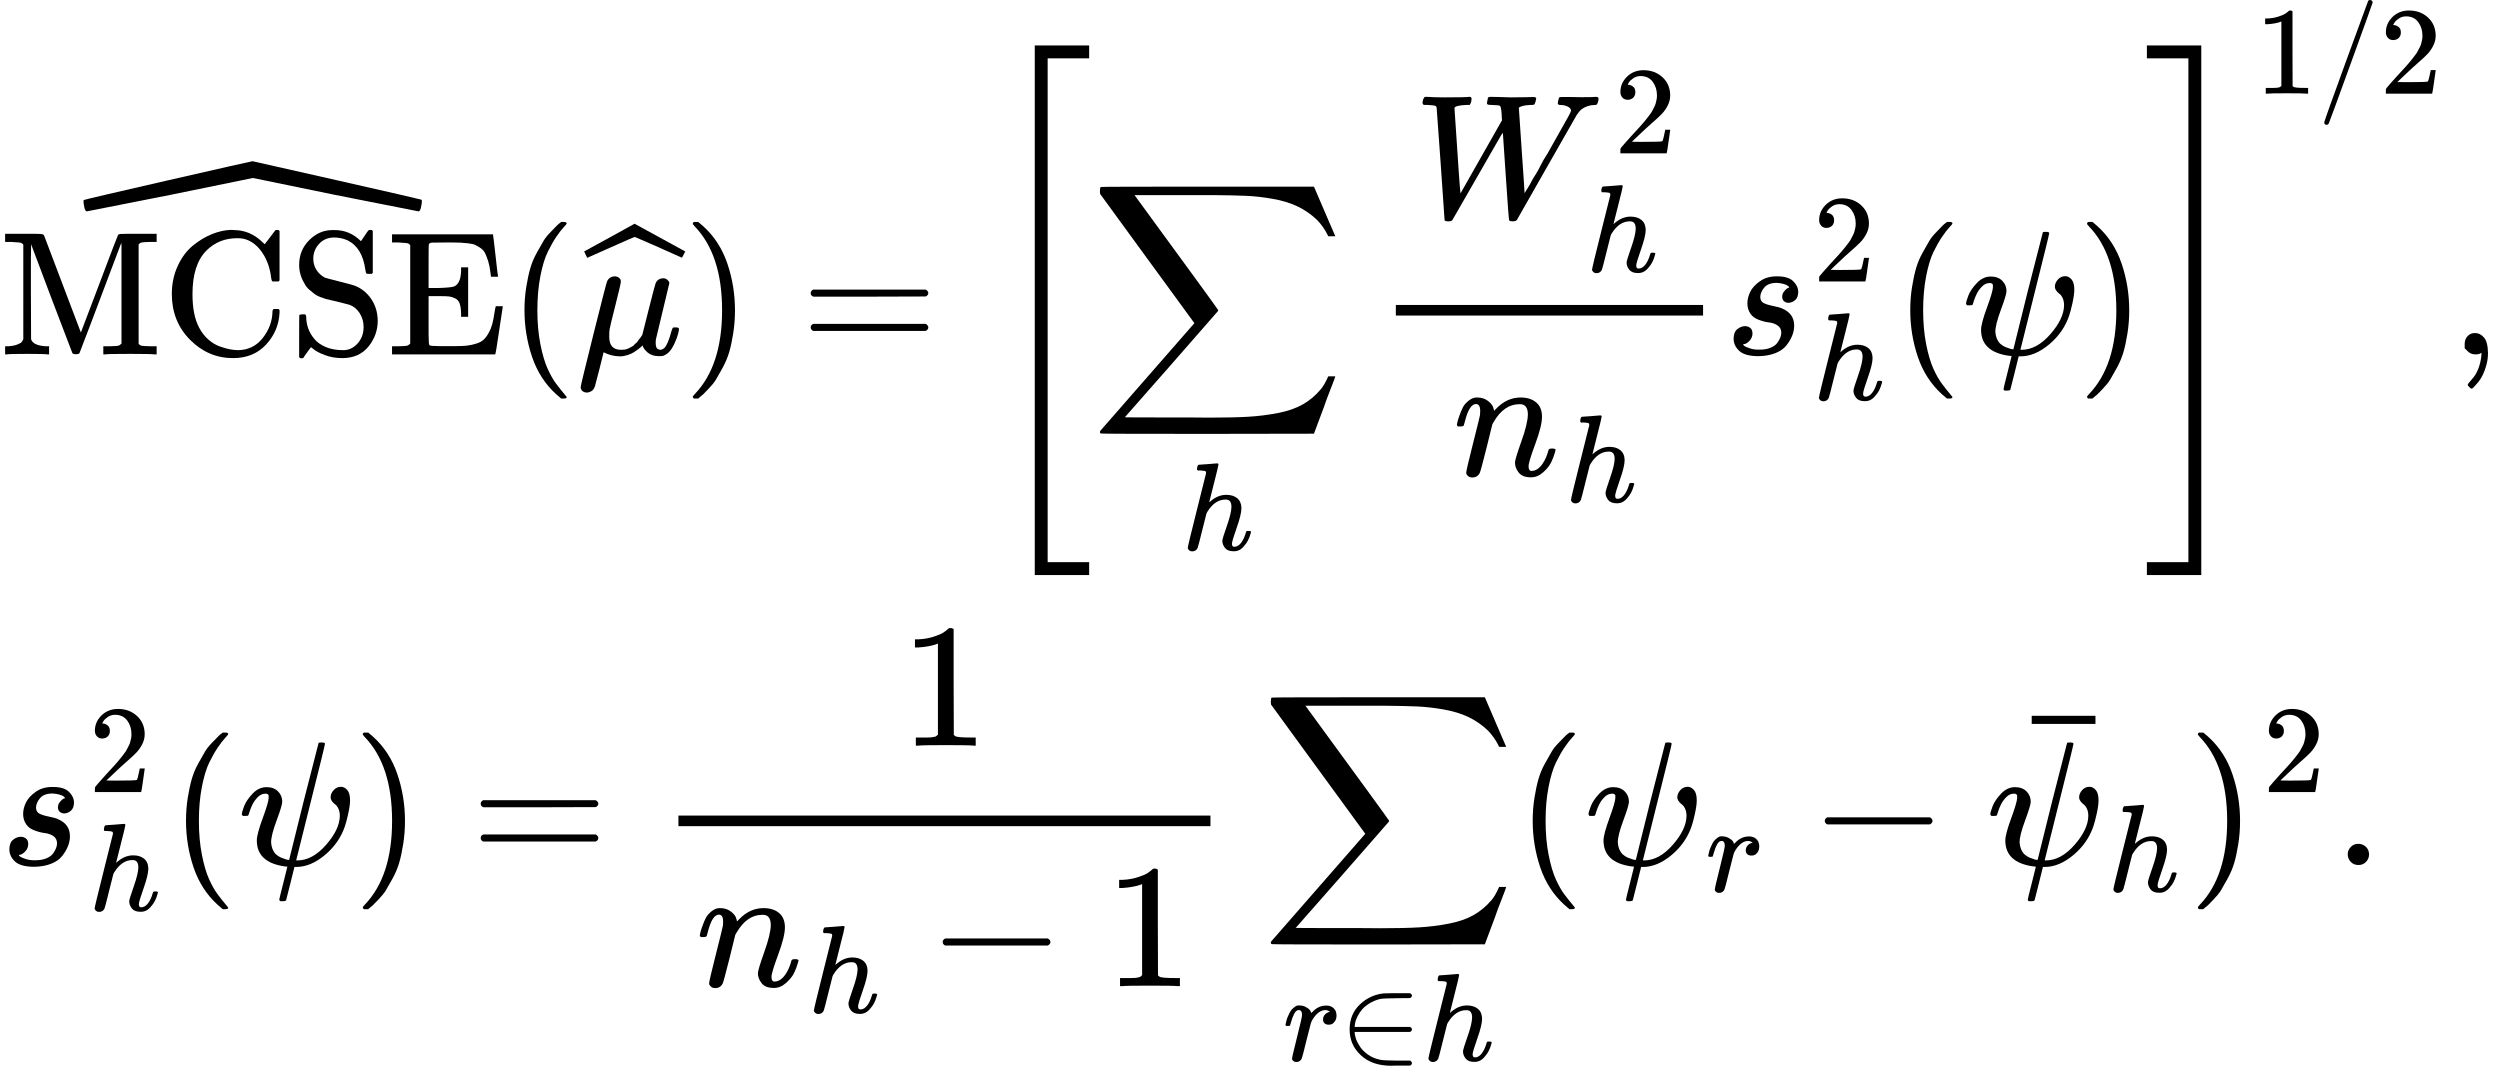
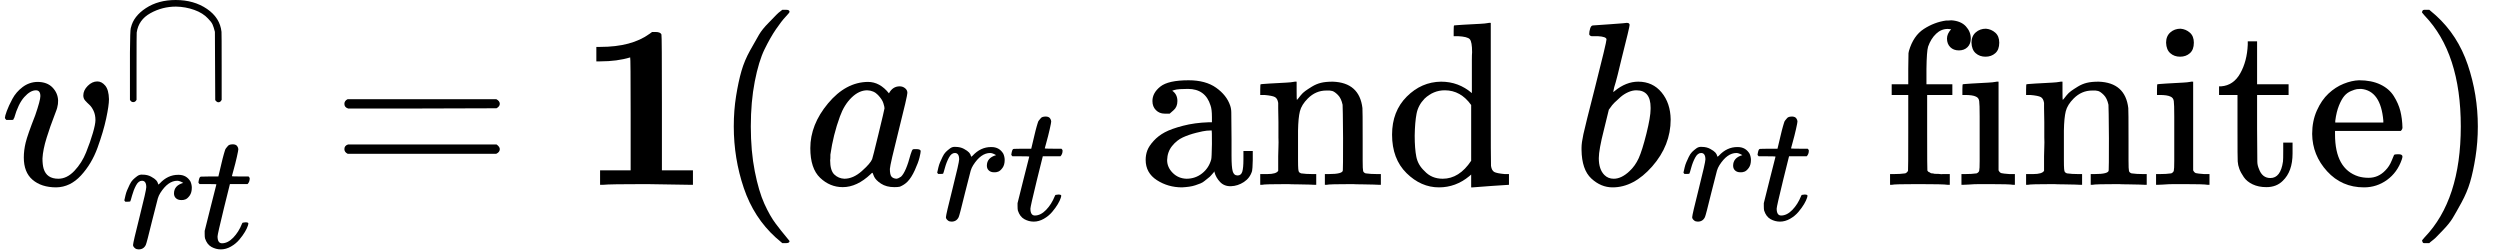
- <svg xmlns="http://www.w3.org/2000/svg" xmlns:xlink="http://www.w3.org/1999/xlink" style="vertical-align: -6.374ex;" width="1302.435" height="564.365" role="img" focusable="false" viewBox="0 -3317.2 14156.9 6134.4">
+ <svg xmlns="http://www.w3.org/2000/svg" xmlns:xlink="http://www.w3.org/1999/xlink" style="vertical-align: -0.626ex;" width="942.841" height="94.054" role="img" focusable="false" viewBox="0 -792 10714.1 1068.8">
  <defs>
-     <path id="MJX-153-TEX-N-4D" d="M132 622Q125 629 121 631T105 634T62 637H29V683H135Q221 683 232 682T249 675Q250 674 354 398L458 124L562 398Q666 674 668 675Q671 681 683 682T781 683H887V637H854Q814 636 803 634T785 622V61Q791 51 802 49T854 46H887V0H876Q855 3 736 3Q605 3 596 0H585V46H618Q660 47 669 49T688 61V347Q688 424 688 461T688 546T688 613L687 632Q454 14 450 7Q446 1 430 1T410 7Q409 9 292 316L176 624V606Q175 588 175 543T175 463T175 356L176 86Q187 50 261 46H278V0H269Q254 3 154 3Q52 3 37 0H29V46H46Q78 48 98 56T122 69T132 86V622Z" />
-     <path id="MJX-153-TEX-N-43" d="M56 342Q56 428 89 500T174 615T283 681T391 705Q394 705 400 705T408 704Q499 704 569 636L582 624L612 663Q639 700 643 704Q644 704 647 704T653 705H657Q660 705 666 699V419L660 413H626Q620 419 619 430Q610 512 571 572T476 651Q457 658 426 658Q322 658 252 588Q173 509 173 342Q173 221 211 151Q232 111 263 84T328 45T384 29T428 24Q517 24 571 93T626 244Q626 251 632 257H660L666 251V236Q661 133 590 56T403 -21Q262 -21 159 83T56 342Z" />
-     <path id="MJX-153-TEX-N-53" d="M55 507Q55 590 112 647T243 704H257Q342 704 405 641L426 672Q431 679 436 687T446 700L449 704Q450 704 453 704T459 705H463Q466 705 472 699V462L466 456H448Q437 456 435 459T430 479Q413 605 329 646Q292 662 254 662Q201 662 168 626T135 542Q135 508 152 480T200 435Q210 431 286 412T370 389Q427 367 463 314T500 191Q500 110 448 45T301 -21Q245 -21 201 -4T140 27L122 41Q118 36 107 21T87 -7T78 -21Q76 -22 68 -22H64Q61 -22 55 -16V101Q55 220 56 222Q58 227 76 227H89Q95 221 95 214Q95 182 105 151T139 90T205 42T305 24Q352 24 386 62T420 155Q420 198 398 233T340 281Q284 295 266 300Q261 301 239 306T206 314T174 325T141 343T112 367T85 402Q55 451 55 507Z" />
-     <path id="MJX-153-TEX-N-45" d="M128 619Q121 626 117 628T101 631T58 634H25V680H597V676Q599 670 611 560T625 444V440H585V444Q584 447 582 465Q578 500 570 526T553 571T528 601T498 619T457 629T411 633T353 634Q266 634 251 633T233 622Q233 622 233 621Q232 619 232 497V376H286Q359 378 377 385Q413 401 416 469Q416 471 416 473V493H456V213H416V233Q415 268 408 288T383 317T349 328T297 330Q290 330 286 330H232V196V114Q232 57 237 52Q243 47 289 47H340H391Q428 47 452 50T505 62T552 92T584 146Q594 172 599 200T607 247T612 270V273H652V270Q651 267 632 137T610 3V0H25V46H58Q100 47 109 49T128 61V619Z" />
-     <path id="MJX-153-TEX-S4-2C6" d="M5 561Q-4 561 -9 582T-14 618Q-14 623 -13 625Q-11 628 461 736T943 845Q945 845 1417 738T1896 628Q1902 628 1902 618Q1902 607 1897 584T1883 561Q1881 561 1412 654L945 750L476 654Q6 561 5 561Z" />
+     <path id="MJX-153-TEX-I-1D463" d="M173 380Q173 405 154 405Q130 405 104 376T61 287Q60 286 59 284T58 281T56 279T53 278T49 278T41 278H27Q21 284 21 287Q21 294 29 316T53 368T97 419T160 441Q202 441 225 417T249 361Q249 344 246 335Q246 329 231 291T200 202T182 113Q182 86 187 69Q200 26 250 26Q287 26 319 60T369 139T398 222T409 277Q409 300 401 317T383 343T365 361T357 383Q357 405 376 424T417 443Q436 443 451 425T467 367Q467 340 455 284T418 159T347 40T241 -11Q177 -11 139 22Q102 54 102 117Q102 148 110 181T151 298Q173 362 173 380Z" />
+     <path id="MJX-153-TEX-N-2229" d="M88 -21T75 -21T55 -7V200Q55 231 55 280Q56 414 60 428Q61 430 61 431Q77 500 152 549T332 598Q443 598 522 544T610 405Q611 399 611 194V-7Q604 -22 591 -22Q582 -22 572 -9L570 405Q563 433 556 449T529 485Q498 519 445 538T334 558Q251 558 179 518T96 401Q95 396 95 193V-7Q88 -21 75 -21Z" />
+     <path id="MJX-153-TEX-I-1D45F" d="M21 287Q22 290 23 295T28 317T38 348T53 381T73 411T99 433T132 442Q161 442 183 430T214 408T225 388Q227 382 228 382T236 389Q284 441 347 441H350Q398 441 422 400Q430 381 430 363Q430 333 417 315T391 292T366 288Q346 288 334 299T322 328Q322 376 378 392Q356 405 342 405Q286 405 239 331Q229 315 224 298T190 165Q156 25 151 16Q138 -11 108 -11Q95 -11 87 -5T76 7T74 17Q74 30 114 189T154 366Q154 405 128 405Q107 405 92 377T68 316T57 280Q55 278 41 278H27Q21 284 21 287Z" />
+     <path id="MJX-153-TEX-I-1D461" d="M26 385Q19 392 19 395Q19 399 22 411T27 425Q29 430 36 430T87 431H140L159 511Q162 522 166 540T173 566T179 586T187 603T197 615T211 624T229 626Q247 625 254 615T261 596Q261 589 252 549T232 470L222 433Q222 431 272 431H323Q330 424 330 420Q330 398 317 385H210L174 240Q135 80 135 68Q135 26 162 26Q197 26 230 60T283 144Q285 150 288 151T303 153H307Q322 153 322 145Q322 142 319 133Q314 117 301 95T267 48T216 6T155 -11Q125 -11 98 4T59 56Q57 64 57 83V101L92 241Q127 382 128 383Q128 385 77 385H26Z" />
+     <path id="MJX-153-TEX-N-3D" d="M56 347Q56 360 70 367H707Q722 359 722 347Q722 336 708 328L390 327H72Q56 332 56 347ZM56 153Q56 168 72 173H708Q722 163 722 153Q722 140 707 133H70Q56 140 56 153Z" />
+     <path id="MJX-153-TEX-B-1D7CF" d="M481 0L294 3Q136 3 109 0H96V62H227V304Q227 546 225 546Q169 529 97 529H80V591H97Q231 591 308 647L319 655H333Q355 655 359 644Q361 640 361 351V62H494V0H481Z" />
    <path id="MJX-153-TEX-N-28" d="M94 250Q94 319 104 381T127 488T164 576T202 643T244 695T277 729T302 750H315H319Q333 750 333 741Q333 738 316 720T275 667T226 581T184 443T167 250T184 58T225 -81T274 -167T316 -220T333 -241Q333 -250 318 -250H315H302L274 -226Q180 -141 137 -14T94 250Z" />
-     <path id="MJX-153-TEX-I-1D707" d="M58 -216Q44 -216 34 -208T23 -186Q23 -176 96 116T173 414Q186 442 219 442Q231 441 239 435T249 423T251 413Q251 401 220 279T187 142Q185 131 185 107V99Q185 26 252 26Q261 26 270 27T287 31T302 38T315 45T327 55T338 65T348 77T356 88T365 100L372 110L408 253Q444 395 448 404Q461 431 491 431Q504 431 512 424T523 412T525 402L449 84Q448 79 448 68Q448 43 455 35T476 26Q485 27 496 35Q517 55 537 131Q543 151 547 152Q549 153 557 153H561Q580 153 580 144Q580 138 575 117T555 63T523 13Q510 0 491 -8Q483 -10 467 -10Q446 -10 429 -4T402 11T385 29T376 44T374 51L368 45Q362 39 350 30T324 12T288 -4T246 -11Q199 -11 153 12L129 -85Q108 -167 104 -180T92 -202Q76 -216 58 -216Z" />
-     <path id="MJX-153-TEX-SO-2C6" d="M279 669Q273 669 142 610T9 551L0 569Q-8 585 -8 587Q-8 588 -7 588L12 598Q30 608 66 628T136 666L277 744L564 587L555 569Q549 556 547 554T544 552Q539 555 410 612T279 669Z" />
+     <path id="MJX-153-TEX-I-1D44E" d="M33 157Q33 258 109 349T280 441Q331 441 370 392Q386 422 416 422Q429 422 439 414T449 394Q449 381 412 234T374 68Q374 43 381 35T402 26Q411 27 422 35Q443 55 463 131Q469 151 473 152Q475 153 483 153H487Q506 153 506 144Q506 138 501 117T481 63T449 13Q436 0 417 -8Q409 -10 393 -10Q359 -10 336 5T306 36L300 51Q299 52 296 50Q294 48 292 46Q233 -10 172 -10Q117 -10 75 30T33 157ZM351 328Q351 334 346 350T323 385T277 405Q242 405 210 374T160 293Q131 214 119 129Q119 126 119 118T118 106Q118 61 136 44T179 26Q217 26 254 59T298 110Q300 114 325 217T351 328Z" />
+     <path id="MJX-153-TEX-N-A0" d="" />
+     <path id="MJX-153-TEX-N-61" d="M137 305T115 305T78 320T63 359Q63 394 97 421T218 448Q291 448 336 416T396 340Q401 326 401 309T402 194V124Q402 76 407 58T428 40Q443 40 448 56T453 109V145H493V106Q492 66 490 59Q481 29 455 12T400 -6T353 12T329 54V58L327 55Q325 52 322 49T314 40T302 29T287 17T269 6T247 -2T221 -8T190 -11Q130 -11 82 20T34 107Q34 128 41 147T68 188T116 225T194 253T304 268H318V290Q318 324 312 340Q290 411 215 411Q197 411 181 410T156 406T148 403Q170 388 170 359Q170 334 154 320ZM126 106Q126 75 150 51T209 26Q247 26 276 49T315 109Q317 116 318 175Q318 233 317 233Q309 233 296 232T251 223T193 203T147 166T126 106Z" />
+     <path id="MJX-153-TEX-N-6E" d="M41 46H55Q94 46 102 60V68Q102 77 102 91T102 122T103 161T103 203Q103 234 103 269T102 328V351Q99 370 88 376T43 385H25V408Q25 431 27 431L37 432Q47 433 65 434T102 436Q119 437 138 438T167 441T178 442H181V402Q181 364 182 364T187 369T199 384T218 402T247 421T285 437Q305 442 336 442Q450 438 463 329Q464 322 464 190V104Q464 66 466 59T477 49Q498 46 526 46H542V0H534L510 1Q487 2 460 2T422 3Q319 3 310 0H302V46H318Q379 46 379 62Q380 64 380 200Q379 335 378 343Q372 371 358 385T334 402T308 404Q263 404 229 370Q202 343 195 315T187 232V168V108Q187 78 188 68T191 55T200 49Q221 46 249 46H265V0H257L234 1Q210 2 183 2T145 3Q42 3 33 0H25V46H41Z" />
+     <path id="MJX-153-TEX-N-64" d="M376 495Q376 511 376 535T377 568Q377 613 367 624T316 637H298V660Q298 683 300 683L310 684Q320 685 339 686T376 688Q393 689 413 690T443 693T454 694H457V390Q457 84 458 81Q461 61 472 55T517 46H535V0Q533 0 459 -5T380 -11H373V44L365 37Q307 -11 235 -11Q158 -11 96 50T34 215Q34 315 97 378T244 442Q319 442 376 393V495ZM373 342Q328 405 260 405Q211 405 173 369Q146 341 139 305T131 211Q131 155 138 120T173 59Q203 26 251 26Q322 26 373 103V342Z" />
+     <path id="MJX-153-TEX-I-1D44F" d="M73 647Q73 657 77 670T89 683Q90 683 161 688T234 694Q246 694 246 685T212 542Q204 508 195 472T180 418L176 399Q176 396 182 402Q231 442 283 442Q345 442 383 396T422 280Q422 169 343 79T173 -11Q123 -11 82 27T40 150V159Q40 180 48 217T97 414Q147 611 147 623T109 637Q104 637 101 637H96Q86 637 83 637T76 640T73 647ZM336 325V331Q336 405 275 405Q258 405 240 397T207 376T181 352T163 330L157 322L136 236Q114 150 114 114Q114 66 138 42Q154 26 178 26Q211 26 245 58Q270 81 285 114T318 219Q336 291 336 325Z" />
+     <path id="MJX-153-TEX-N-66" d="M273 0Q255 3 146 3Q43 3 34 0H26V46H42Q70 46 91 49Q99 52 103 60Q104 62 104 224V385H33V431H104V497L105 564L107 574Q126 639 171 668T266 704Q267 704 275 704T289 705Q330 702 351 679T372 627Q372 604 358 590T321 576T284 590T270 627Q270 647 288 667H284Q280 668 273 668Q245 668 223 647T189 592Q183 572 182 497V431H293V385H185V225Q185 63 186 61T189 57T194 54T199 51T206 49T213 48T222 47T231 47T241 46T251 46H282V0H273Z" />
+     <path id="MJX-153-TEX-N-69" d="M69 609Q69 637 87 653T131 669Q154 667 171 652T188 609Q188 579 171 564T129 549Q104 549 87 564T69 609ZM247 0Q232 3 143 3Q132 3 106 3T56 1L34 0H26V46H42Q70 46 91 49Q100 53 102 60T104 102V205V293Q104 345 102 359T88 378Q74 385 41 385H30V408Q30 431 32 431L42 432Q52 433 70 434T106 436Q123 437 142 438T171 441T182 442H185V62Q190 52 197 50T232 46H255V0H247Z" />
+     <path id="MJX-153-TEX-N-74" d="M27 422Q80 426 109 478T141 600V615H181V431H316V385H181V241Q182 116 182 100T189 68Q203 29 238 29Q282 29 292 100Q293 108 293 146V181H333V146V134Q333 57 291 17Q264 -10 221 -10Q187 -10 162 2T124 33T105 68T98 100Q97 107 97 248V385H18V422H27Z" />
+     <path id="MJX-153-TEX-N-65" d="M28 218Q28 273 48 318T98 391T163 433T229 448Q282 448 320 430T378 380T406 316T415 245Q415 238 408 231H126V216Q126 68 226 36Q246 30 270 30Q312 30 342 62Q359 79 369 104L379 128Q382 131 395 131H398Q415 131 415 121Q415 117 412 108Q393 53 349 21T250 -11Q155 -11 92 58T28 218ZM333 275Q322 403 238 411H236Q228 411 220 410T195 402T166 381T143 340T127 274V267H333V275Z" />
    <path id="MJX-153-TEX-N-29" d="M60 749L64 750Q69 750 74 750H86L114 726Q208 641 251 514T294 250Q294 182 284 119T261 12T224 -76T186 -143T145 -194T113 -227T90 -246Q87 -249 86 -250H74Q66 -250 63 -250T58 -247T55 -238Q56 -237 66 -225Q221 -64 221 250T66 725Q56 737 55 738Q55 746 60 749Z" />
-     <path id="MJX-153-TEX-N-3D" d="M56 347Q56 360 70 367H707Q722 359 722 347Q722 336 708 328L390 327H72Q56 332 56 347ZM56 153Q56 168 72 173H708Q722 163 722 153Q722 140 707 133H70Q56 140 56 153Z" />
-     <path id="MJX-153-TEX-S4-5B" d="M269 -1249V1750H577V1677H342V-1176H577V-1249H269Z" />
-     <path id="MJX-153-TEX-LO-2211" d="M60 948Q63 950 665 950H1267L1325 815Q1384 677 1388 669H1348L1341 683Q1320 724 1285 761Q1235 809 1174 838T1033 881T882 898T699 902H574H543H251L259 891Q722 258 724 252Q725 250 724 246Q721 243 460 -56L196 -356Q196 -357 407 -357Q459 -357 548 -357T676 -358Q812 -358 896 -353T1063 -332T1204 -283T1307 -196Q1328 -170 1348 -124H1388Q1388 -125 1381 -145T1356 -210T1325 -294L1267 -449L666 -450Q64 -450 61 -448Q55 -446 55 -439Q55 -437 57 -433L590 177Q590 178 557 222T452 366T322 544L56 909L55 924Q55 945 60 948Z" />
-     <path id="MJX-153-TEX-I-210E" d="M137 683Q138 683 209 688T282 694Q294 694 294 685Q294 674 258 534Q220 386 220 383Q220 381 227 388Q288 442 357 442Q411 442 444 415T478 336Q478 285 440 178T402 50Q403 36 407 31T422 26Q450 26 474 56T513 138Q516 149 519 151T535 153Q555 153 555 145Q555 144 551 130Q535 71 500 33Q466 -10 419 -10H414Q367 -10 346 17T325 74Q325 90 361 192T398 345Q398 404 354 404H349Q266 404 205 306L198 293L164 158Q132 28 127 16Q114 -11 83 -11Q69 -11 59 -2T48 16Q48 30 121 320L195 616Q195 629 188 632T149 637H128Q122 643 122 645T124 664Q129 683 137 683Z" />
-     <path id="MJX-153-TEX-I-1D44A" d="M436 683Q450 683 486 682T553 680Q604 680 638 681T677 682Q695 682 695 674Q695 670 692 659Q687 641 683 639T661 637Q636 636 621 632T600 624T597 615Q597 603 613 377T629 138L631 141Q633 144 637 151T649 170T666 200T690 241T720 295T759 362Q863 546 877 572T892 604Q892 619 873 628T831 637Q817 637 817 647Q817 650 819 660Q823 676 825 679T839 682Q842 682 856 682T895 682T949 681Q1015 681 1034 683Q1048 683 1048 672Q1048 666 1045 655T1038 640T1028 637Q1006 637 988 631T958 617T939 600T927 584L923 578L754 282Q586 -14 585 -15Q579 -22 561 -22Q546 -22 542 -17Q539 -14 523 229T506 480L494 462Q472 425 366 239Q222 -13 220 -15T215 -19Q210 -22 197 -22Q178 -22 176 -15Q176 -12 154 304T131 622Q129 631 121 633T82 637H58Q51 644 51 648Q52 671 64 683H76Q118 680 176 680Q301 680 313 683H323Q329 677 329 674T327 656Q322 641 318 637H297Q236 634 232 620Q262 160 266 136L501 550L499 587Q496 629 489 632Q483 636 447 637Q428 637 422 639T416 648Q416 650 418 660Q419 664 420 669T421 676T424 680T428 682T436 683Z" />
-     <path id="MJX-153-TEX-N-32" d="M109 429Q82 429 66 447T50 491Q50 562 103 614T235 666Q326 666 387 610T449 465Q449 422 429 383T381 315T301 241Q265 210 201 149L142 93L218 92Q375 92 385 97Q392 99 409 186V189H449V186Q448 183 436 95T421 3V0H50V19V31Q50 38 56 46T86 81Q115 113 136 137Q145 147 170 174T204 211T233 244T261 278T284 308T305 340T320 369T333 401T340 431T343 464Q343 527 309 573T212 619Q179 619 154 602T119 569T109 550Q109 549 114 549Q132 549 151 535T170 489Q170 464 154 447T109 429Z" />
-     <path id="MJX-153-TEX-I-1D45B" d="M21 287Q22 293 24 303T36 341T56 388T89 425T135 442Q171 442 195 424T225 390T231 369Q231 367 232 367L243 378Q304 442 382 442Q436 442 469 415T503 336T465 179T427 52Q427 26 444 26Q450 26 453 27Q482 32 505 65T540 145Q542 153 560 153Q580 153 580 145Q580 144 576 130Q568 101 554 73T508 17T439 -10Q392 -10 371 17T350 73Q350 92 386 193T423 345Q423 404 379 404H374Q288 404 229 303L222 291L189 157Q156 26 151 16Q138 -11 108 -11Q95 -11 87 -5T76 7T74 17Q74 30 112 180T152 343Q153 348 153 366Q153 405 129 405Q91 405 66 305Q60 285 60 284Q58 278 41 278H27Q21 284 21 287Z" />
-     <path id="MJX-153-TEX-I-1D460" d="M131 289Q131 321 147 354T203 415T300 442Q362 442 390 415T419 355Q419 323 402 308T364 292Q351 292 340 300T328 326Q328 342 337 354T354 372T367 378Q368 378 368 379Q368 382 361 388T336 399T297 405Q249 405 227 379T204 326Q204 301 223 291T278 274T330 259Q396 230 396 163Q396 135 385 107T352 51T289 7T195 -10Q118 -10 86 19T53 87Q53 126 74 143T118 160Q133 160 146 151T160 120Q160 94 142 76T111 58Q109 57 108 57T107 55Q108 52 115 47T146 34T201 27Q237 27 263 38T301 66T318 97T323 122Q323 150 302 164T254 181T195 196T148 231Q131 256 131 289Z" />
-     <path id="MJX-153-TEX-I-1D713" d="M161 441Q202 441 226 417T250 358Q250 338 218 252T187 127Q190 85 214 61Q235 43 257 37Q275 29 288 29H289L371 360Q455 691 456 692Q459 694 472 694Q492 694 492 687Q492 678 411 356Q329 28 329 27T335 26Q421 26 498 114T576 278Q576 302 568 319T550 343T532 361T524 384Q524 405 541 424T583 443Q602 443 618 425T634 366Q634 337 623 288T605 220Q573 125 492 57T329 -11H319L296 -104Q272 -198 272 -199Q270 -205 252 -205H239Q233 -199 233 -197Q233 -192 256 -102T279 -9Q272 -8 265 -8Q106 14 106 139Q106 174 139 264T173 379Q173 380 173 381Q173 390 173 393T169 400T158 404H154Q131 404 112 385T82 344T65 302T57 280Q55 278 41 278H27Q21 284 21 287Q21 299 34 333T82 404T161 441Z" />
-     <path id="MJX-153-TEX-S4-5D" d="M5 1677V1750H313V-1249H5V-1176H240V1677H5Z" />
-     <path id="MJX-153-TEX-N-31" d="M213 578L200 573Q186 568 160 563T102 556H83V602H102Q149 604 189 617T245 641T273 663Q275 666 285 666Q294 666 302 660V361L303 61Q310 54 315 52T339 48T401 46H427V0H416Q395 3 257 3Q121 3 100 0H88V46H114Q136 46 152 46T177 47T193 50T201 52T207 57T213 61V578Z" />
-     <path id="MJX-153-TEX-N-2F" d="M423 750Q432 750 438 744T444 730Q444 725 271 248T92 -240Q85 -250 75 -250Q68 -250 62 -245T56 -231Q56 -221 230 257T407 740Q411 750 423 750Z" />
-     <path id="MJX-153-TEX-N-2C" d="M78 35T78 60T94 103T137 121Q165 121 187 96T210 8Q210 -27 201 -60T180 -117T154 -158T130 -185T117 -194Q113 -194 104 -185T95 -172Q95 -168 106 -156T131 -126T157 -76T173 -3V9L172 8Q170 7 167 6T161 3T152 1T140 0Q113 0 96 17Z" />
-     <path id="MJX-153-TEX-N-2212" d="M84 237T84 250T98 270H679Q694 262 694 250T679 230H98Q84 237 84 250Z" />
-     <path id="MJX-153-TEX-I-1D45F" d="M21 287Q22 290 23 295T28 317T38 348T53 381T73 411T99 433T132 442Q161 442 183 430T214 408T225 388Q227 382 228 382T236 389Q284 441 347 441H350Q398 441 422 400Q430 381 430 363Q430 333 417 315T391 292T366 288Q346 288 334 299T322 328Q322 376 378 392Q356 405 342 405Q286 405 239 331Q229 315 224 298T190 165Q156 25 151 16Q138 -11 108 -11Q95 -11 87 -5T76 7T74 17Q74 30 114 189T154 366Q154 405 128 405Q107 405 92 377T68 316T57 280Q55 278 41 278H27Q21 284 21 287Z" />
-     <path id="MJX-153-TEX-N-2208" d="M84 250Q84 372 166 450T360 539Q361 539 377 539T419 540T469 540H568Q583 532 583 520Q583 511 570 501L466 500Q355 499 329 494Q280 482 242 458T183 409T147 354T129 306T124 272V270H568Q583 262 583 250T568 230H124V228Q124 207 134 177T167 112T231 48T328 7Q355 1 466 0H570Q583 -10 583 -20Q583 -32 568 -40H471Q464 -40 446 -40T417 -41Q262 -41 172 45Q84 127 84 250Z" />
-     <path id="MJX-153-TEX-N-AF" d="M69 544V590H430V544H69Z" />
-     <path id="MJX-153-TEX-N-2E" d="M78 60Q78 84 95 102T138 120Q162 120 180 104T199 61Q199 36 182 18T139 0T96 17T78 60Z" />
  </defs>
  <g stroke="currentColor" fill="currentColor" stroke-width="0" transform="scale(1,-1)">
    <g data-mml-node="math">
-       <g data-mml-node="mtable">
-         <g data-mml-node="mtr" transform="translate(0,1310.3)">
-           <g data-mml-node="mtd" />
-           <g data-mml-node="mtd">
-             <g data-mml-node="TeXAtom" data-mjx-texclass="ORD">
-               <g data-mml-node="mover">
-                 <g data-mml-node="mi">
-                   <use data-c="4D" xlink:href="#MJX-153-TEX-N-4D" />
-                   <use data-c="43" xlink:href="#MJX-153-TEX-N-43" transform="translate(917,0)" />
-                   <use data-c="53" xlink:href="#MJX-153-TEX-N-53" transform="translate(1639,0)" />
-                   <use data-c="45" xlink:href="#MJX-153-TEX-N-45" transform="translate(2195,0)" />
-                 </g>
-                 <g data-mml-node="mo" transform="translate(1438,249) translate(-951 0)">
-                   <use data-c="2C6" xlink:href="#MJX-153-TEX-S4-2C6" />
-                 </g>
-               </g>
-             </g>
-             <g data-mml-node="mo" transform="translate(2876,0)">
-               <use data-c="28" xlink:href="#MJX-153-TEX-N-28" />
-             </g>
-             <g data-mml-node="TeXAtom" data-mjx-texclass="ORD" transform="translate(3265,0)">
-               <g data-mml-node="mover">
-                 <g data-mml-node="mi">
-                   <use data-c="1D707" xlink:href="#MJX-153-TEX-I-1D707" />
-                 </g>
-                 <g data-mml-node="mo" transform="translate(329.3,-4) translate(-278 0)">
-                   <use data-c="2C6" xlink:href="#MJX-153-TEX-SO-2C6" />
-                 </g>
-               </g>
-             </g>
-             <g data-mml-node="mo" transform="translate(3868,0)">
-               <use data-c="29" xlink:href="#MJX-153-TEX-N-29" />
-             </g>
-             <g data-mml-node="mo" transform="translate(4534.8,0)">
-               <use data-c="3D" xlink:href="#MJX-153-TEX-N-3D" />
-             </g>
-             <g data-mml-node="msup" transform="translate(5590.6,0)">
-               <g data-mml-node="mrow">
-                 <g data-mml-node="mo" transform="translate(0 -0.5)">
-                   <use data-c="5B" xlink:href="#MJX-153-TEX-S4-5B" />
-                 </g>
-                 <g data-mml-node="munder" transform="translate(583,0)">
-                   <g data-mml-node="mo">
-                     <use data-c="2211" xlink:href="#MJX-153-TEX-LO-2211" />
-                   </g>
-                   <g data-mml-node="mi" transform="translate(518.4,-1107.7) scale(0.707)">
-                     <use data-c="210E" xlink:href="#MJX-153-TEX-I-210E" />
-                   </g>
-                 </g>
-                 <g data-mml-node="TeXAtom" data-mjx-texclass="ORD" transform="translate(2193.7,0)">
-                   <g data-mml-node="mfrac">
-                     <g data-mml-node="msubsup" transform="translate(220,775.5)">
-                       <g data-mml-node="mi">
-                         <use data-c="1D44A" xlink:href="#MJX-153-TEX-I-1D44A" />
-                       </g>
-                       <g data-mml-node="mn" transform="translate(1136.2,363) scale(0.707)">
-                         <use data-c="32" xlink:href="#MJX-153-TEX-N-32" />
-                       </g>
-                       <g data-mml-node="mi" transform="translate(977,-307.7) scale(0.707)">
-                         <use data-c="210E" xlink:href="#MJX-153-TEX-I-210E" />
-                       </g>
-                     </g>
-                     <g data-mml-node="msub" transform="translate(444.7,-686)">
-                       <g data-mml-node="mi">
-                         <use data-c="1D45B" xlink:href="#MJX-153-TEX-I-1D45B" />
-                       </g>
-                       <g data-mml-node="mi" transform="translate(633,-150) scale(0.707)">
-                         <use data-c="210E" xlink:href="#MJX-153-TEX-I-210E" />
-                       </g>
-                     </g>
-                     <rect width="1739.8" height="60" x="120" y="220" />
-                   </g>
-                 </g>
-                 <g data-mml-node="msubsup" transform="translate(4173.4,0)">
-                   <g data-mml-node="mi">
-                     <use data-c="1D460" xlink:href="#MJX-153-TEX-I-1D460" />
-                   </g>
-                   <g data-mml-node="mn" transform="translate(502,413) scale(0.707)">
-                     <use data-c="32" xlink:href="#MJX-153-TEX-N-32" />
-                   </g>
-                   <g data-mml-node="mi" transform="translate(502,-257.7) scale(0.707)">
-                     <use data-c="210E" xlink:href="#MJX-153-TEX-I-210E" />
-                   </g>
-                 </g>
-                 <g data-mml-node="mo" transform="translate(5132.7,0)">
-                   <use data-c="28" xlink:href="#MJX-153-TEX-N-28" />
-                 </g>
-                 <g data-mml-node="mi" transform="translate(5521.7,0)">
-                   <use data-c="1D713" xlink:href="#MJX-153-TEX-I-1D713" />
-                 </g>
-                 <g data-mml-node="mo" transform="translate(6172.7,0)">
-                   <use data-c="29" xlink:href="#MJX-153-TEX-N-29" />
-                 </g>
-                 <g data-mml-node="mo" transform="translate(6561.7,0) translate(0 -0.5)">
-                   <use data-c="5D" xlink:href="#MJX-153-TEX-S4-5D" />
-                 </g>
-               </g>
-               <g data-mml-node="TeXAtom" transform="translate(7177.7,1476.6) scale(0.707)" data-mjx-texclass="ORD">
-                 <g data-mml-node="mn">
-                   <use data-c="31" xlink:href="#MJX-153-TEX-N-31" />
-                 </g>
-                 <g data-mml-node="TeXAtom" data-mjx-texclass="ORD" transform="translate(500,0)">
-                   <g data-mml-node="mo">
-                     <use data-c="2F" xlink:href="#MJX-153-TEX-N-2F" />
-                   </g>
-                 </g>
-                 <g data-mml-node="mn" transform="translate(1000,0)">
-                   <use data-c="32" xlink:href="#MJX-153-TEX-N-32" />
-                 </g>
-               </g>
-             </g>
-             <g data-mml-node="mo" transform="translate(13878.9,0)">
-               <use data-c="2C" xlink:href="#MJX-153-TEX-N-2C" />
-             </g>
+       <g data-mml-node="msubsup">
+         <g data-mml-node="mi">
+           <use data-c="1D463" xlink:href="#MJX-153-TEX-I-1D463" />
+         </g>
+         <g data-mml-node="TeXAtom" transform="translate(518,369.2) scale(0.707)" data-mjx-texclass="ORD">
+           <g data-mml-node="mo">
+             <use data-c="2229" xlink:href="#MJX-153-TEX-N-2229" />
          </g>
        </g>
-         <g data-mml-node="mtr" transform="translate(0,-1581.2)">
-           <g data-mml-node="mtd" />
-           <g data-mml-node="mtd">
-             <g data-mml-node="msubsup">
-               <g data-mml-node="mi">
-                 <use data-c="1D460" xlink:href="#MJX-153-TEX-I-1D460" />
-               </g>
-               <g data-mml-node="mn" transform="translate(502,413) scale(0.707)">
-                 <use data-c="32" xlink:href="#MJX-153-TEX-N-32" />
-               </g>
-               <g data-mml-node="mi" transform="translate(502,-257.7) scale(0.707)">
-                 <use data-c="210E" xlink:href="#MJX-153-TEX-I-210E" />
-               </g>
-             </g>
-             <g data-mml-node="mo" transform="translate(959.3,0)">
-               <use data-c="28" xlink:href="#MJX-153-TEX-N-28" />
-             </g>
-             <g data-mml-node="mi" transform="translate(1348.3,0)">
-               <use data-c="1D713" xlink:href="#MJX-153-TEX-I-1D713" />
-             </g>
-             <g data-mml-node="mo" transform="translate(1999.3,0)">
-               <use data-c="29" xlink:href="#MJX-153-TEX-N-29" />
-             </g>
-             <g data-mml-node="mo" transform="translate(2666.1,0)">
-               <use data-c="3D" xlink:href="#MJX-153-TEX-N-3D" />
-             </g>
-             <g data-mml-node="TeXAtom" data-mjx-texclass="ORD" transform="translate(3721.8,0)">
-               <g data-mml-node="mfrac">
-                 <g data-mml-node="mn" transform="translate(1376.4,676)">
-                   <use data-c="31" xlink:href="#MJX-153-TEX-N-31" />
-                 </g>
-                 <g data-mml-node="mrow" transform="translate(220,-686)">
-                   <g data-mml-node="msub">
-                     <g data-mml-node="mi">
-                       <use data-c="1D45B" xlink:href="#MJX-153-TEX-I-1D45B" />
-                     </g>
-                     <g data-mml-node="mi" transform="translate(633,-150) scale(0.707)">
-                       <use data-c="210E" xlink:href="#MJX-153-TEX-I-210E" />
-                     </g>
-                   </g>
-                   <g data-mml-node="mo" transform="translate(1312.5,0)">
-                     <use data-c="2212" xlink:href="#MJX-153-TEX-N-2212" />
-                   </g>
-                   <g data-mml-node="mn" transform="translate(2312.7,0)">
-                     <use data-c="31" xlink:href="#MJX-153-TEX-N-31" />
-                   </g>
-                 </g>
-                 <rect width="3012.7" height="60" x="120" y="220" />
-               </g>
-             </g>
-             <g data-mml-node="munder" transform="translate(7141.3,0)">
-               <g data-mml-node="mo">
-                 <use data-c="2211" xlink:href="#MJX-153-TEX-LO-2211" />
-               </g>
-               <g data-mml-node="TeXAtom" transform="translate(123.1,-1107.7) scale(0.707)" data-mjx-texclass="ORD">
-                 <g data-mml-node="mi">
-                   <use data-c="1D45F" xlink:href="#MJX-153-TEX-I-1D45F" />
-                 </g>
-                 <g data-mml-node="mo" transform="translate(451,0)">
-                   <use data-c="2208" xlink:href="#MJX-153-TEX-N-2208" />
-                 </g>
-                 <g data-mml-node="mi" transform="translate(1118,0)">
-                   <use data-c="210E" xlink:href="#MJX-153-TEX-I-210E" />
-                 </g>
-               </g>
-             </g>
-             <g data-mml-node="mo" transform="translate(8585.3,0)">
-               <use data-c="28" xlink:href="#MJX-153-TEX-N-28" />
-             </g>
-             <g data-mml-node="msub" transform="translate(8974.3,0)">
-               <g data-mml-node="mi">
-                 <use data-c="1D713" xlink:href="#MJX-153-TEX-I-1D713" />
-               </g>
-               <g data-mml-node="mi" transform="translate(684,-150) scale(0.707)">
-                 <use data-c="1D45F" xlink:href="#MJX-153-TEX-I-1D45F" />
-               </g>
-             </g>
-             <g data-mml-node="mo" transform="translate(10249.4,0)">
-               <use data-c="2212" xlink:href="#MJX-153-TEX-N-2212" />
-             </g>
-             <g data-mml-node="msub" transform="translate(11249.6,0)">
-               <g data-mml-node="TeXAtom" data-mjx-texclass="ORD">
-                 <g data-mml-node="mover">
-                   <g data-mml-node="mi">
-                     <use data-c="1D713" xlink:href="#MJX-153-TEX-I-1D713" />
-                   </g>
-                   <g data-mml-node="mo" transform="translate(436.5,255) translate(-250 0)">
-                     <use data-c="AF" xlink:href="#MJX-153-TEX-N-AF" />
-                   </g>
-                 </g>
-               </g>
-               <g data-mml-node="mi" transform="translate(684,-150) scale(0.707)">
-                 <use data-c="210E" xlink:href="#MJX-153-TEX-I-210E" />
-               </g>
-             </g>
-             <g data-mml-node="msup" transform="translate(12390.9,0)">
-               <g data-mml-node="mo">
-                 <use data-c="29" xlink:href="#MJX-153-TEX-N-29" />
-               </g>
-               <g data-mml-node="mn" transform="translate(422,413) scale(0.707)">
-                 <use data-c="32" xlink:href="#MJX-153-TEX-N-32" />
-               </g>
-             </g>
-             <g data-mml-node="mo" transform="translate(13216.5,0)">
-               <use data-c="2E" xlink:href="#MJX-153-TEX-N-2E" />
-             </g>
+         <g data-mml-node="TeXAtom" transform="translate(518,-269) scale(0.707)" data-mjx-texclass="ORD">
+           <g data-mml-node="mi">
+             <use data-c="1D45F" xlink:href="#MJX-153-TEX-I-1D45F" />
+           </g>
+           <g data-mml-node="mi" transform="translate(451,0)">
+             <use data-c="1D461" xlink:href="#MJX-153-TEX-I-1D461" />
          </g>
        </g>
+       </g>
+       <g data-mml-node="mo" transform="translate(1419.9,0)">
+         <use data-c="3D" xlink:href="#MJX-153-TEX-N-3D" />
+       </g>
+       <g data-mml-node="TeXAtom" data-mjx-texclass="ORD" transform="translate(2475.7,0)">
+         <g data-mml-node="mn">
+           <use data-c="1D7CF" xlink:href="#MJX-153-TEX-B-1D7CF" />
+         </g>
+       </g>
+       <g data-mml-node="mo" transform="translate(3050.7,0)">
+         <use data-c="28" xlink:href="#MJX-153-TEX-N-28" />
+       </g>
+       <g data-mml-node="msub" transform="translate(3439.7,0)">
+         <g data-mml-node="mi">
+           <use data-c="1D44E" xlink:href="#MJX-153-TEX-I-1D44E" />
+         </g>
+         <g data-mml-node="TeXAtom" transform="translate(562,-150) scale(0.707)" data-mjx-texclass="ORD">
+           <g data-mml-node="mi">
+             <use data-c="1D45F" xlink:href="#MJX-153-TEX-I-1D45F" />
+           </g>
+           <g data-mml-node="mi" transform="translate(451,0)">
+             <use data-c="1D461" xlink:href="#MJX-153-TEX-I-1D461" />
+           </g>
+         </g>
+       </g>
+       <g data-mml-node="mtext" transform="translate(4625.9,0)">
+         <use data-c="A0" xlink:href="#MJX-153-TEX-N-A0" />
+         <use data-c="61" xlink:href="#MJX-153-TEX-N-61" transform="translate(250,0)" />
+         <use data-c="6E" xlink:href="#MJX-153-TEX-N-6E" transform="translate(750,0)" />
+         <use data-c="64" xlink:href="#MJX-153-TEX-N-64" transform="translate(1306,0)" />
+         <use data-c="A0" xlink:href="#MJX-153-TEX-N-A0" transform="translate(1862,0)" />
+       </g>
+       <g data-mml-node="msub" transform="translate(6737.9,0)">
+         <g data-mml-node="mi">
+           <use data-c="1D44F" xlink:href="#MJX-153-TEX-I-1D44F" />
+         </g>
+         <g data-mml-node="TeXAtom" transform="translate(462,-150) scale(0.707)" data-mjx-texclass="ORD">
+           <g data-mml-node="mi">
+             <use data-c="1D45F" xlink:href="#MJX-153-TEX-I-1D45F" />
+           </g>
+           <g data-mml-node="mi" transform="translate(451,0)">
+             <use data-c="1D461" xlink:href="#MJX-153-TEX-I-1D461" />
+           </g>
+         </g>
+       </g>
+       <g data-mml-node="mtext" transform="translate(7824.1,0)">
+         <use data-c="A0" xlink:href="#MJX-153-TEX-N-A0" />
+         <use data-c="66" xlink:href="#MJX-153-TEX-N-66" transform="translate(250,0)" />
+         <use data-c="69" xlink:href="#MJX-153-TEX-N-69" transform="translate(556,0)" />
+         <use data-c="6E" xlink:href="#MJX-153-TEX-N-6E" transform="translate(834,0)" />
+         <use data-c="69" xlink:href="#MJX-153-TEX-N-69" transform="translate(1390,0)" />
+         <use data-c="74" xlink:href="#MJX-153-TEX-N-74" transform="translate(1668,0)" />
+         <use data-c="65" xlink:href="#MJX-153-TEX-N-65" transform="translate(2057,0)" />
+       </g>
+       <g data-mml-node="mo" transform="translate(10325.1,0)">
+         <use data-c="29" xlink:href="#MJX-153-TEX-N-29" />
      </g>
    </g>
  </g>
</svg>
